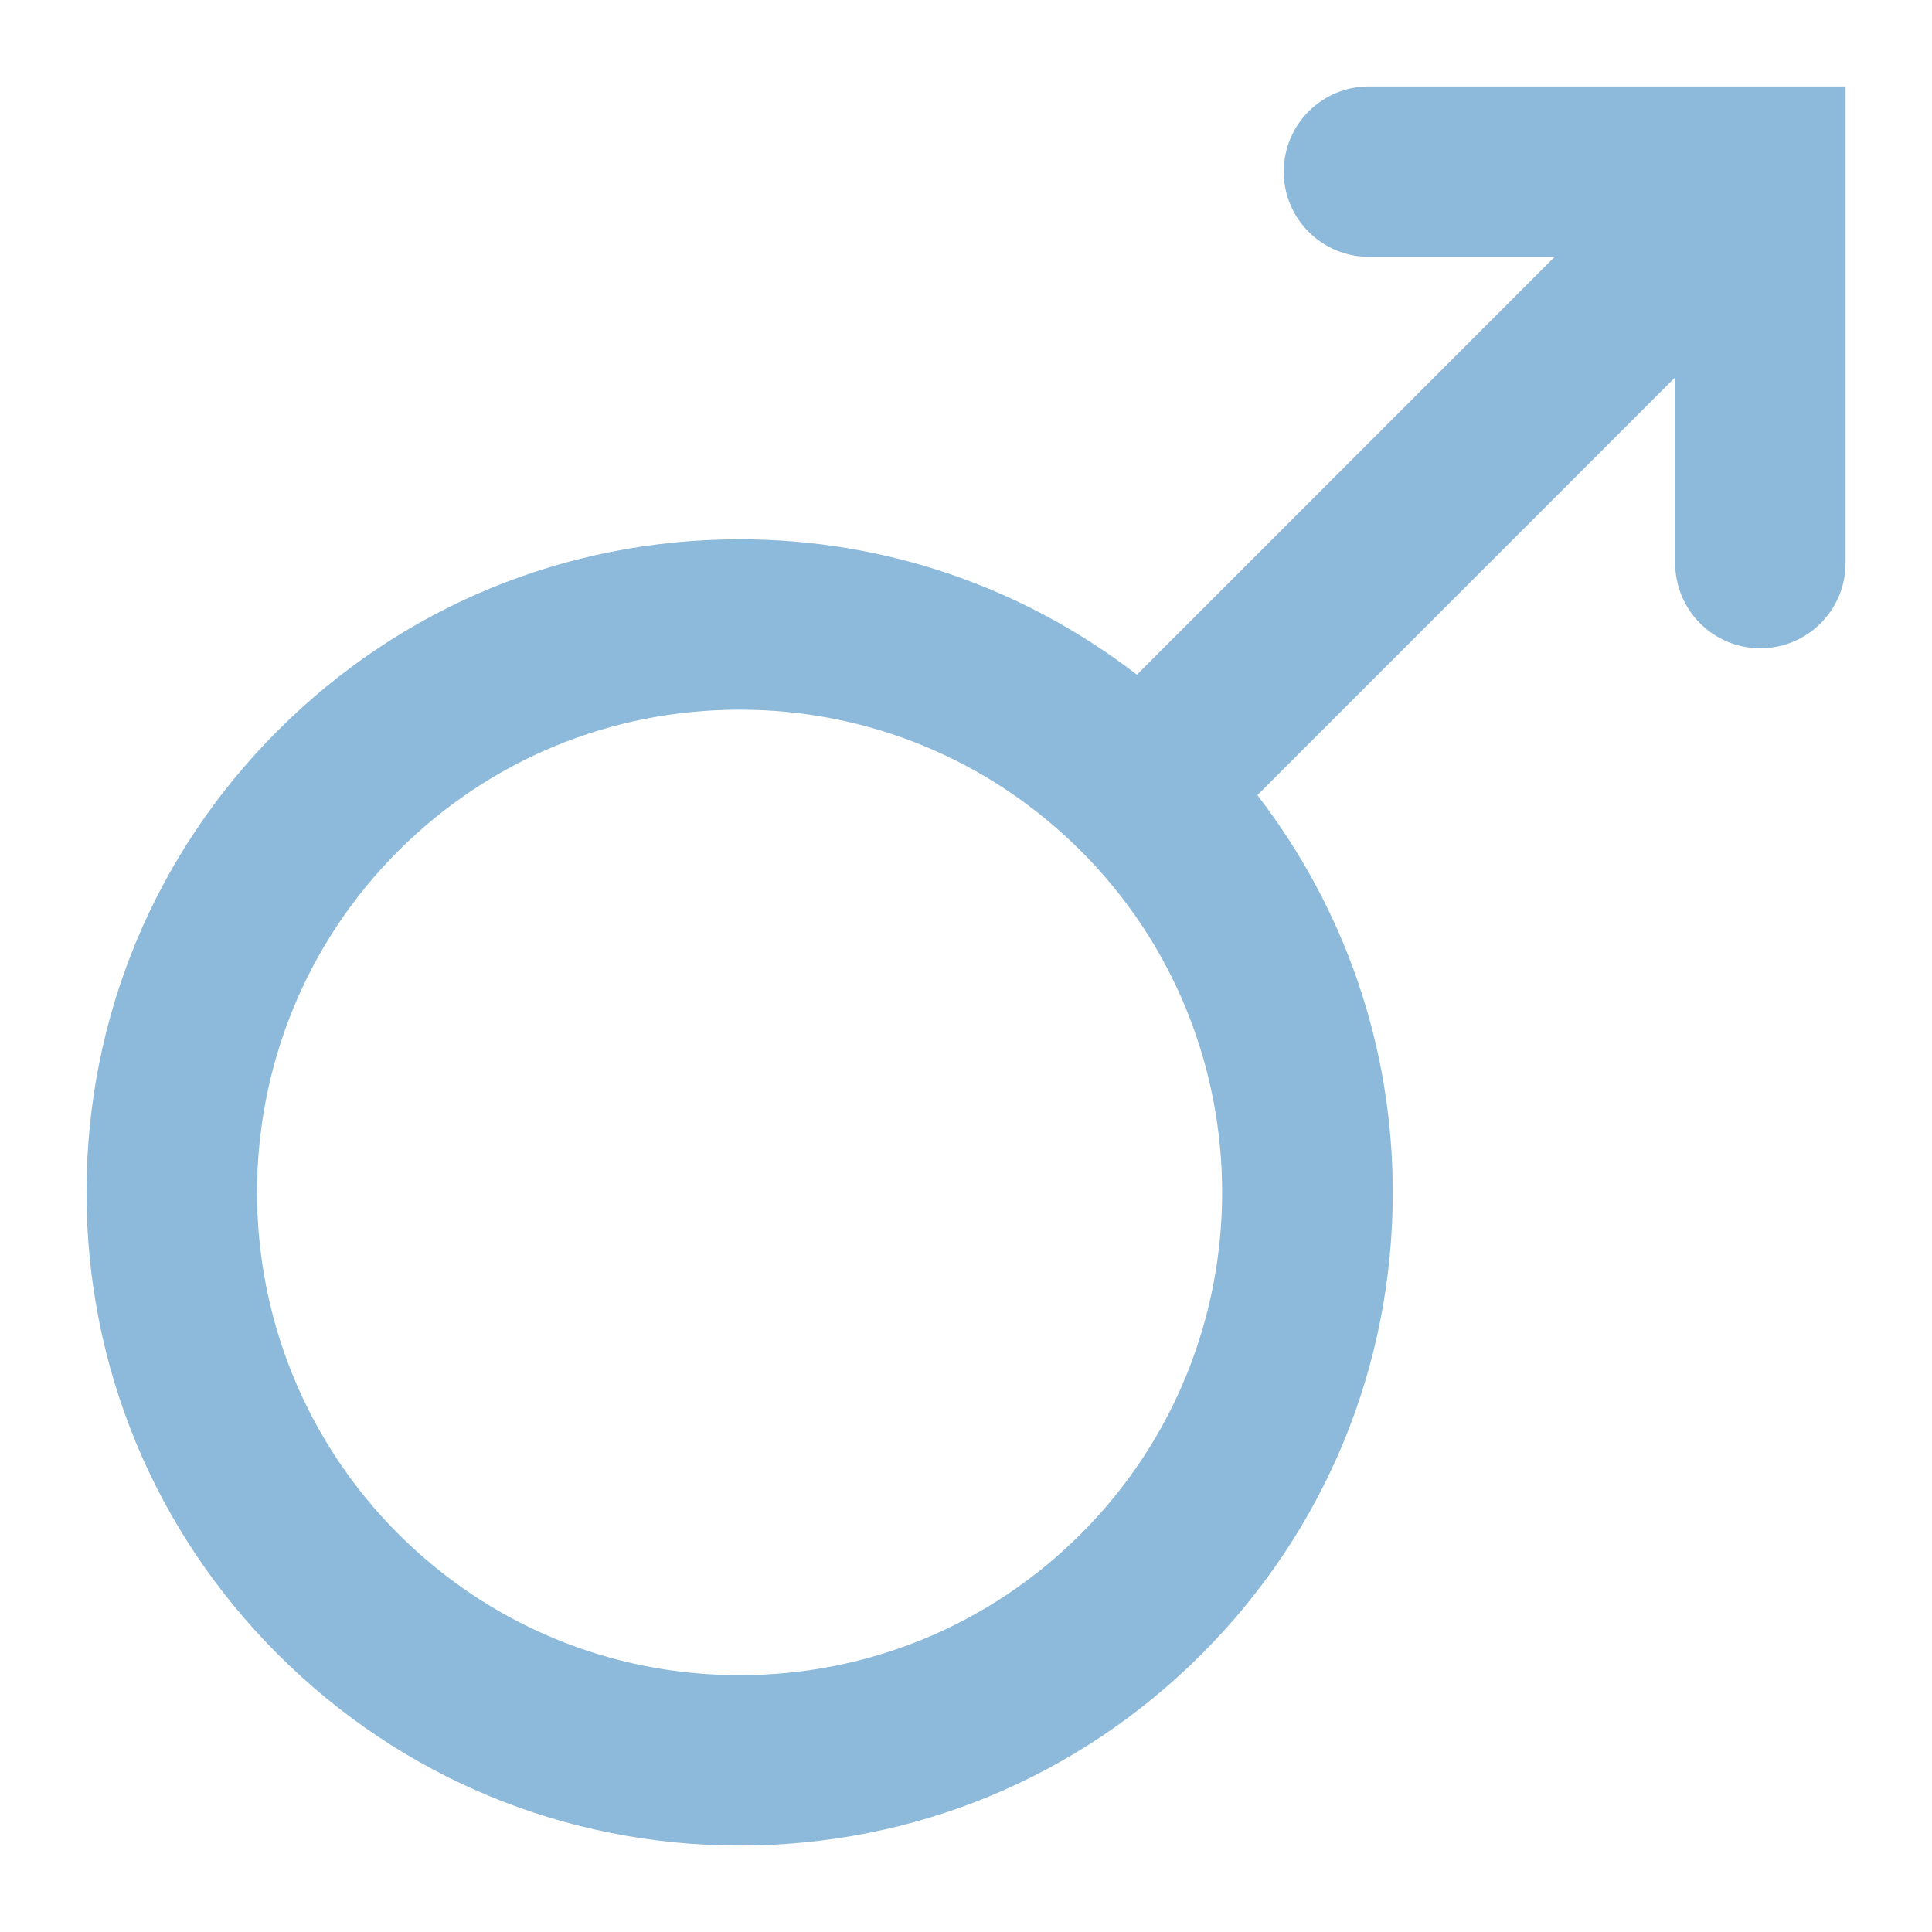
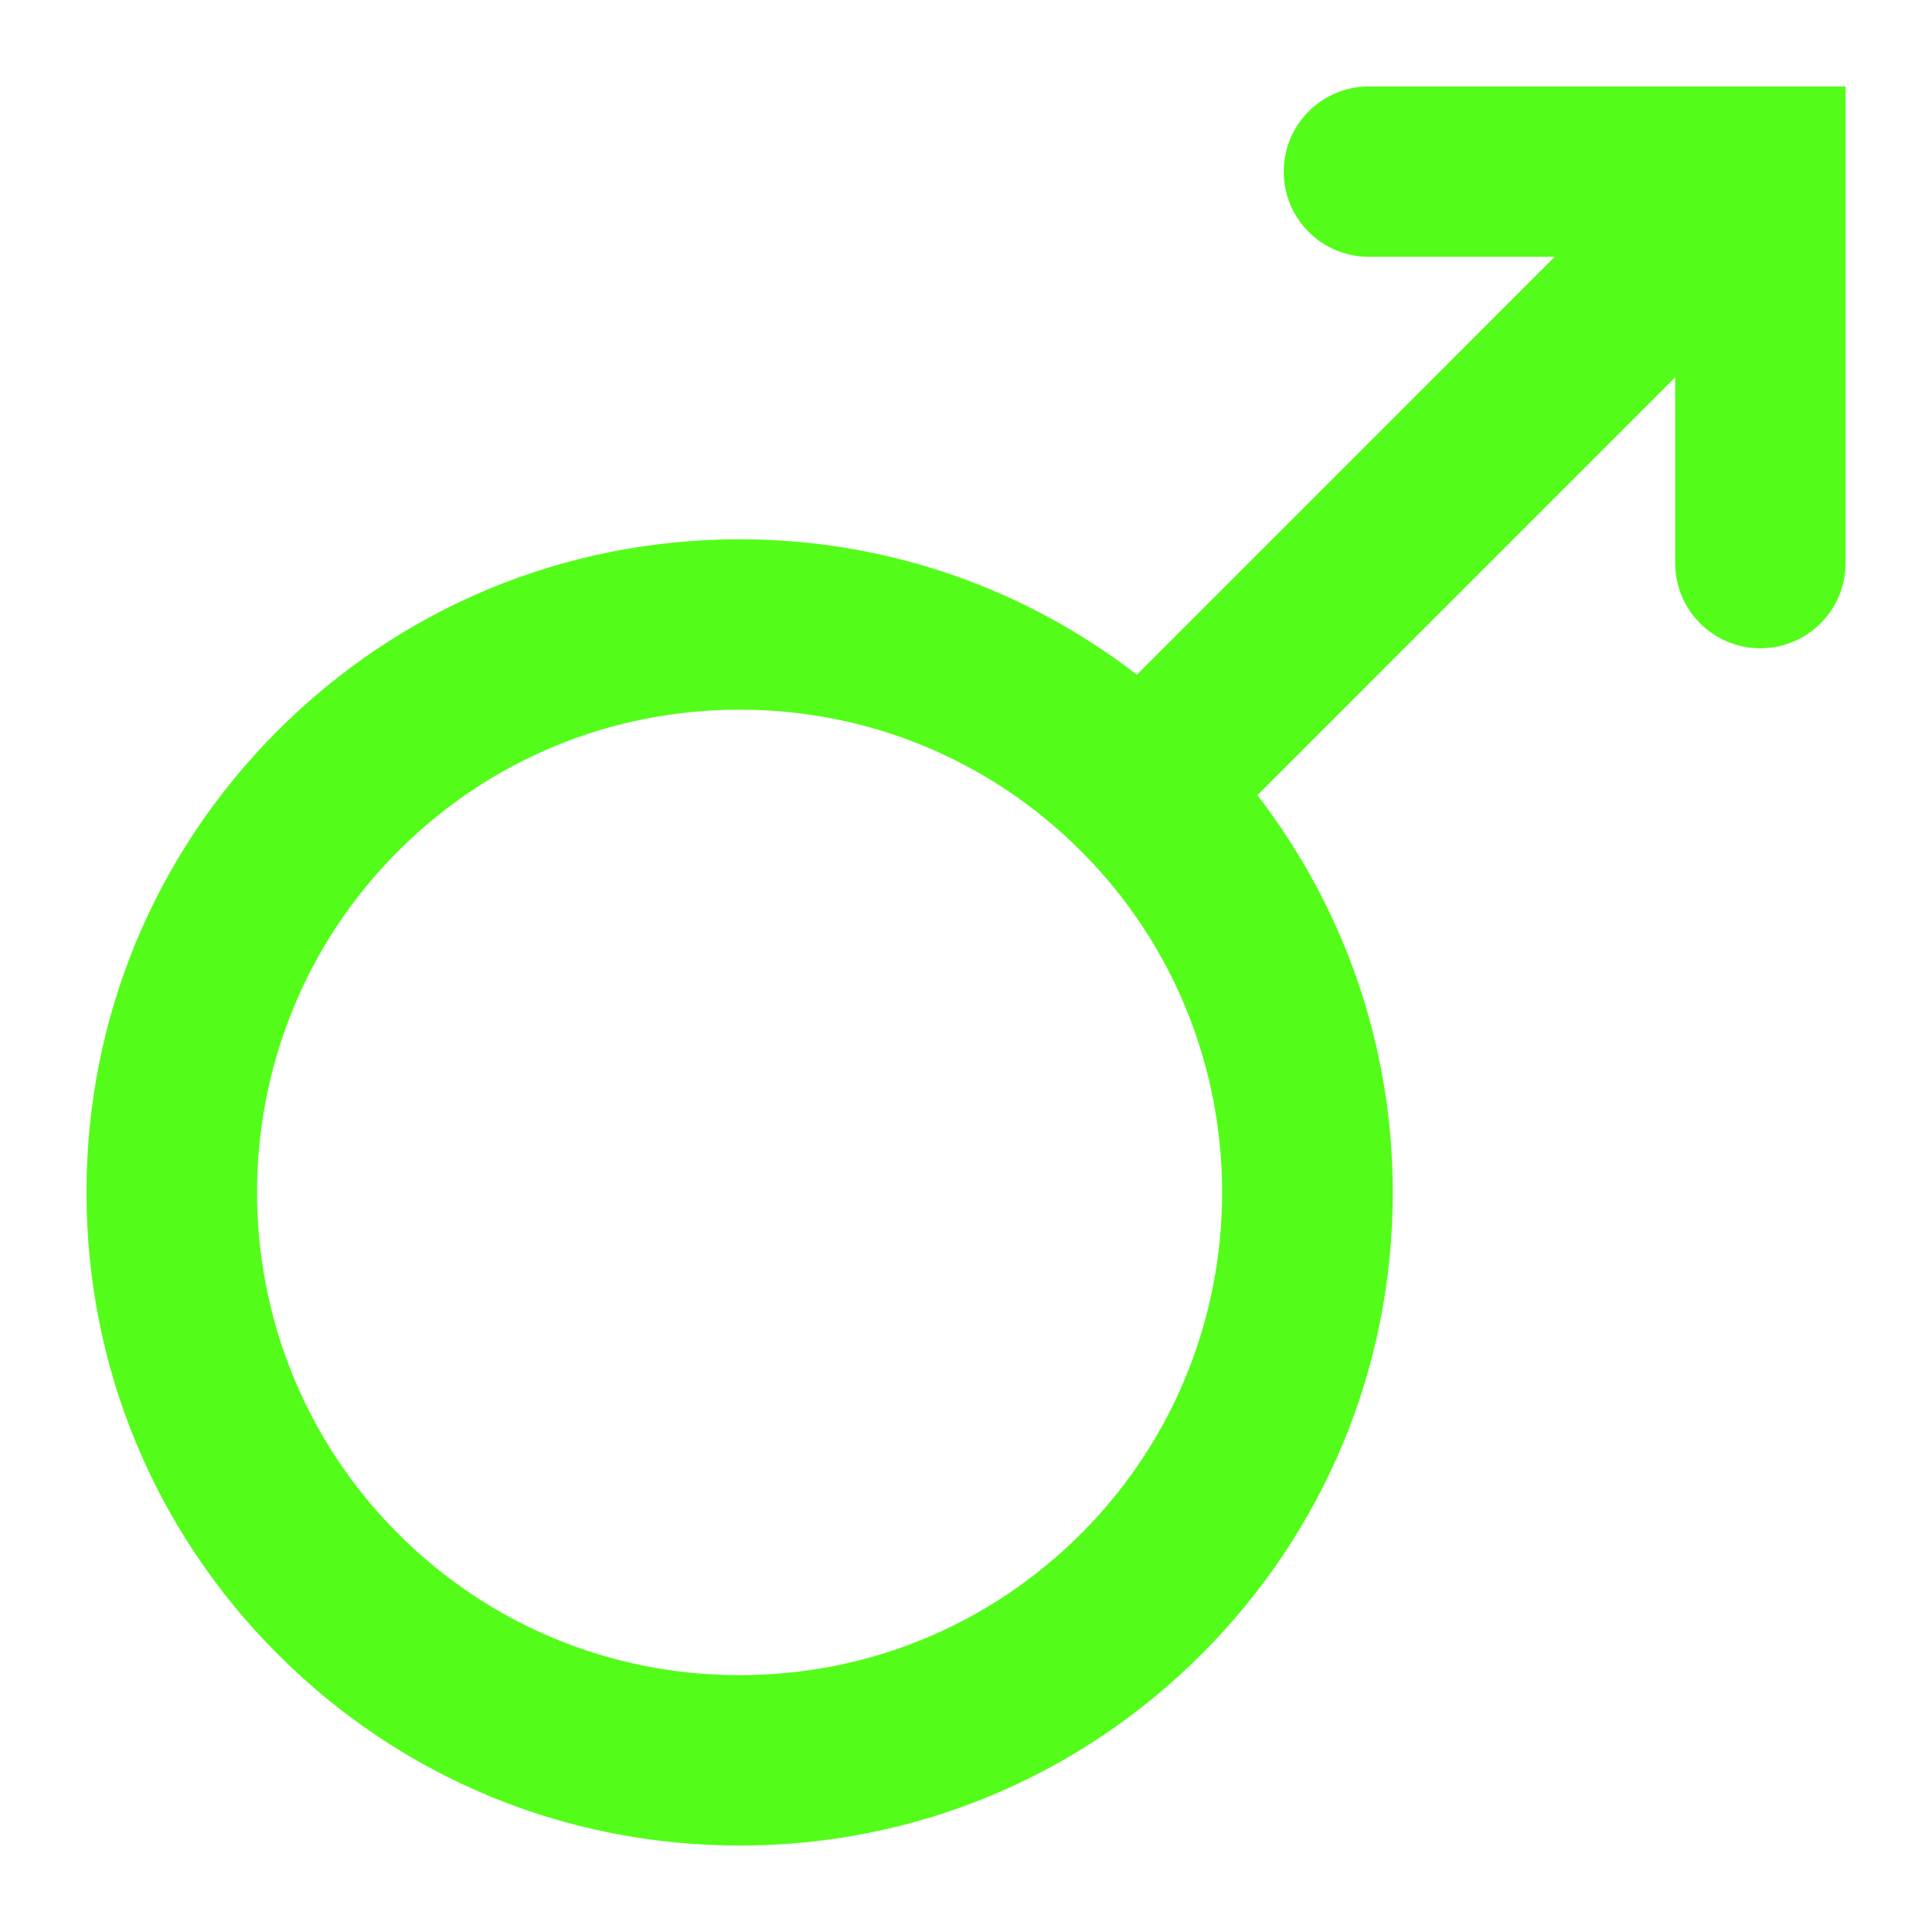
<svg xmlns="http://www.w3.org/2000/svg" version="1.1" id="Layer_1" x="0px" y="0px" width="34.016px" height="34.016px" viewBox="0 0 34.016 34.016" style="enable-background:new 0 0 34.016 34.016;" xml:space="preserve">
-   <path style="fill:#8DBADB;" d="M24.102,1.522c-0.829,0-1.5,0.671-1.5,1.5c0,0.829,0.671,1.5,1.5,1.5h3.271l-7.356,7.357  c-1.999-1.54-4.43-2.384-6.994-2.384c-3.072,0-5.96,1.196-8.132,3.368c-2.172,2.172-3.368,5.06-3.368,8.132  c0,3.071,1.196,5.959,3.368,8.131c2.172,2.172,5.06,3.368,8.132,3.368c3.071,0,5.959-1.196,8.131-3.368  c2.172-2.172,3.368-5.06,3.368-8.131c0-2.565-0.844-4.996-2.384-6.995l7.356-7.357v3.271c0,0.829,0.671,1.5,1.5,1.5  s1.5-0.671,1.5-1.5V1.522H24.102z M19.032,27.005c-1.605,1.605-3.74,2.489-6.01,2.489c-2.271,0-4.405-0.884-6.011-2.489  c-3.314-3.314-3.314-8.707,0-12.021c1.606-1.605,3.74-2.489,6.011-2.489c2.27,0,4.405,0.884,6.01,2.489  C22.346,18.298,22.346,23.69,19.032,27.005z" />
+   <path style="fill:#53FD19;" d="M24.102,1.522c-0.829,0-1.5,0.671-1.5,1.5c0,0.829,0.671,1.5,1.5,1.5h3.271l-7.356,7.357  c-1.999-1.54-4.43-2.384-6.994-2.384c-3.072,0-5.96,1.196-8.132,3.368c-2.172,2.172-3.368,5.06-3.368,8.132  c0,3.071,1.196,5.959,3.368,8.131c2.172,2.172,5.06,3.368,8.132,3.368c3.071,0,5.959-1.196,8.131-3.368  c2.172-2.172,3.368-5.06,3.368-8.131c0-2.565-0.844-4.996-2.384-6.995l7.356-7.357v3.271c0,0.829,0.671,1.5,1.5,1.5  s1.5-0.671,1.5-1.5V1.522H24.102z M19.032,27.005c-1.605,1.605-3.74,2.489-6.01,2.489c-2.271,0-4.405-0.884-6.011-2.489  c-3.314-3.314-3.314-8.707,0-12.021c1.606-1.605,3.74-2.489,6.011-2.489c2.27,0,4.405,0.884,6.01,2.489  C22.346,18.298,22.346,23.69,19.032,27.005z" />
</svg>
